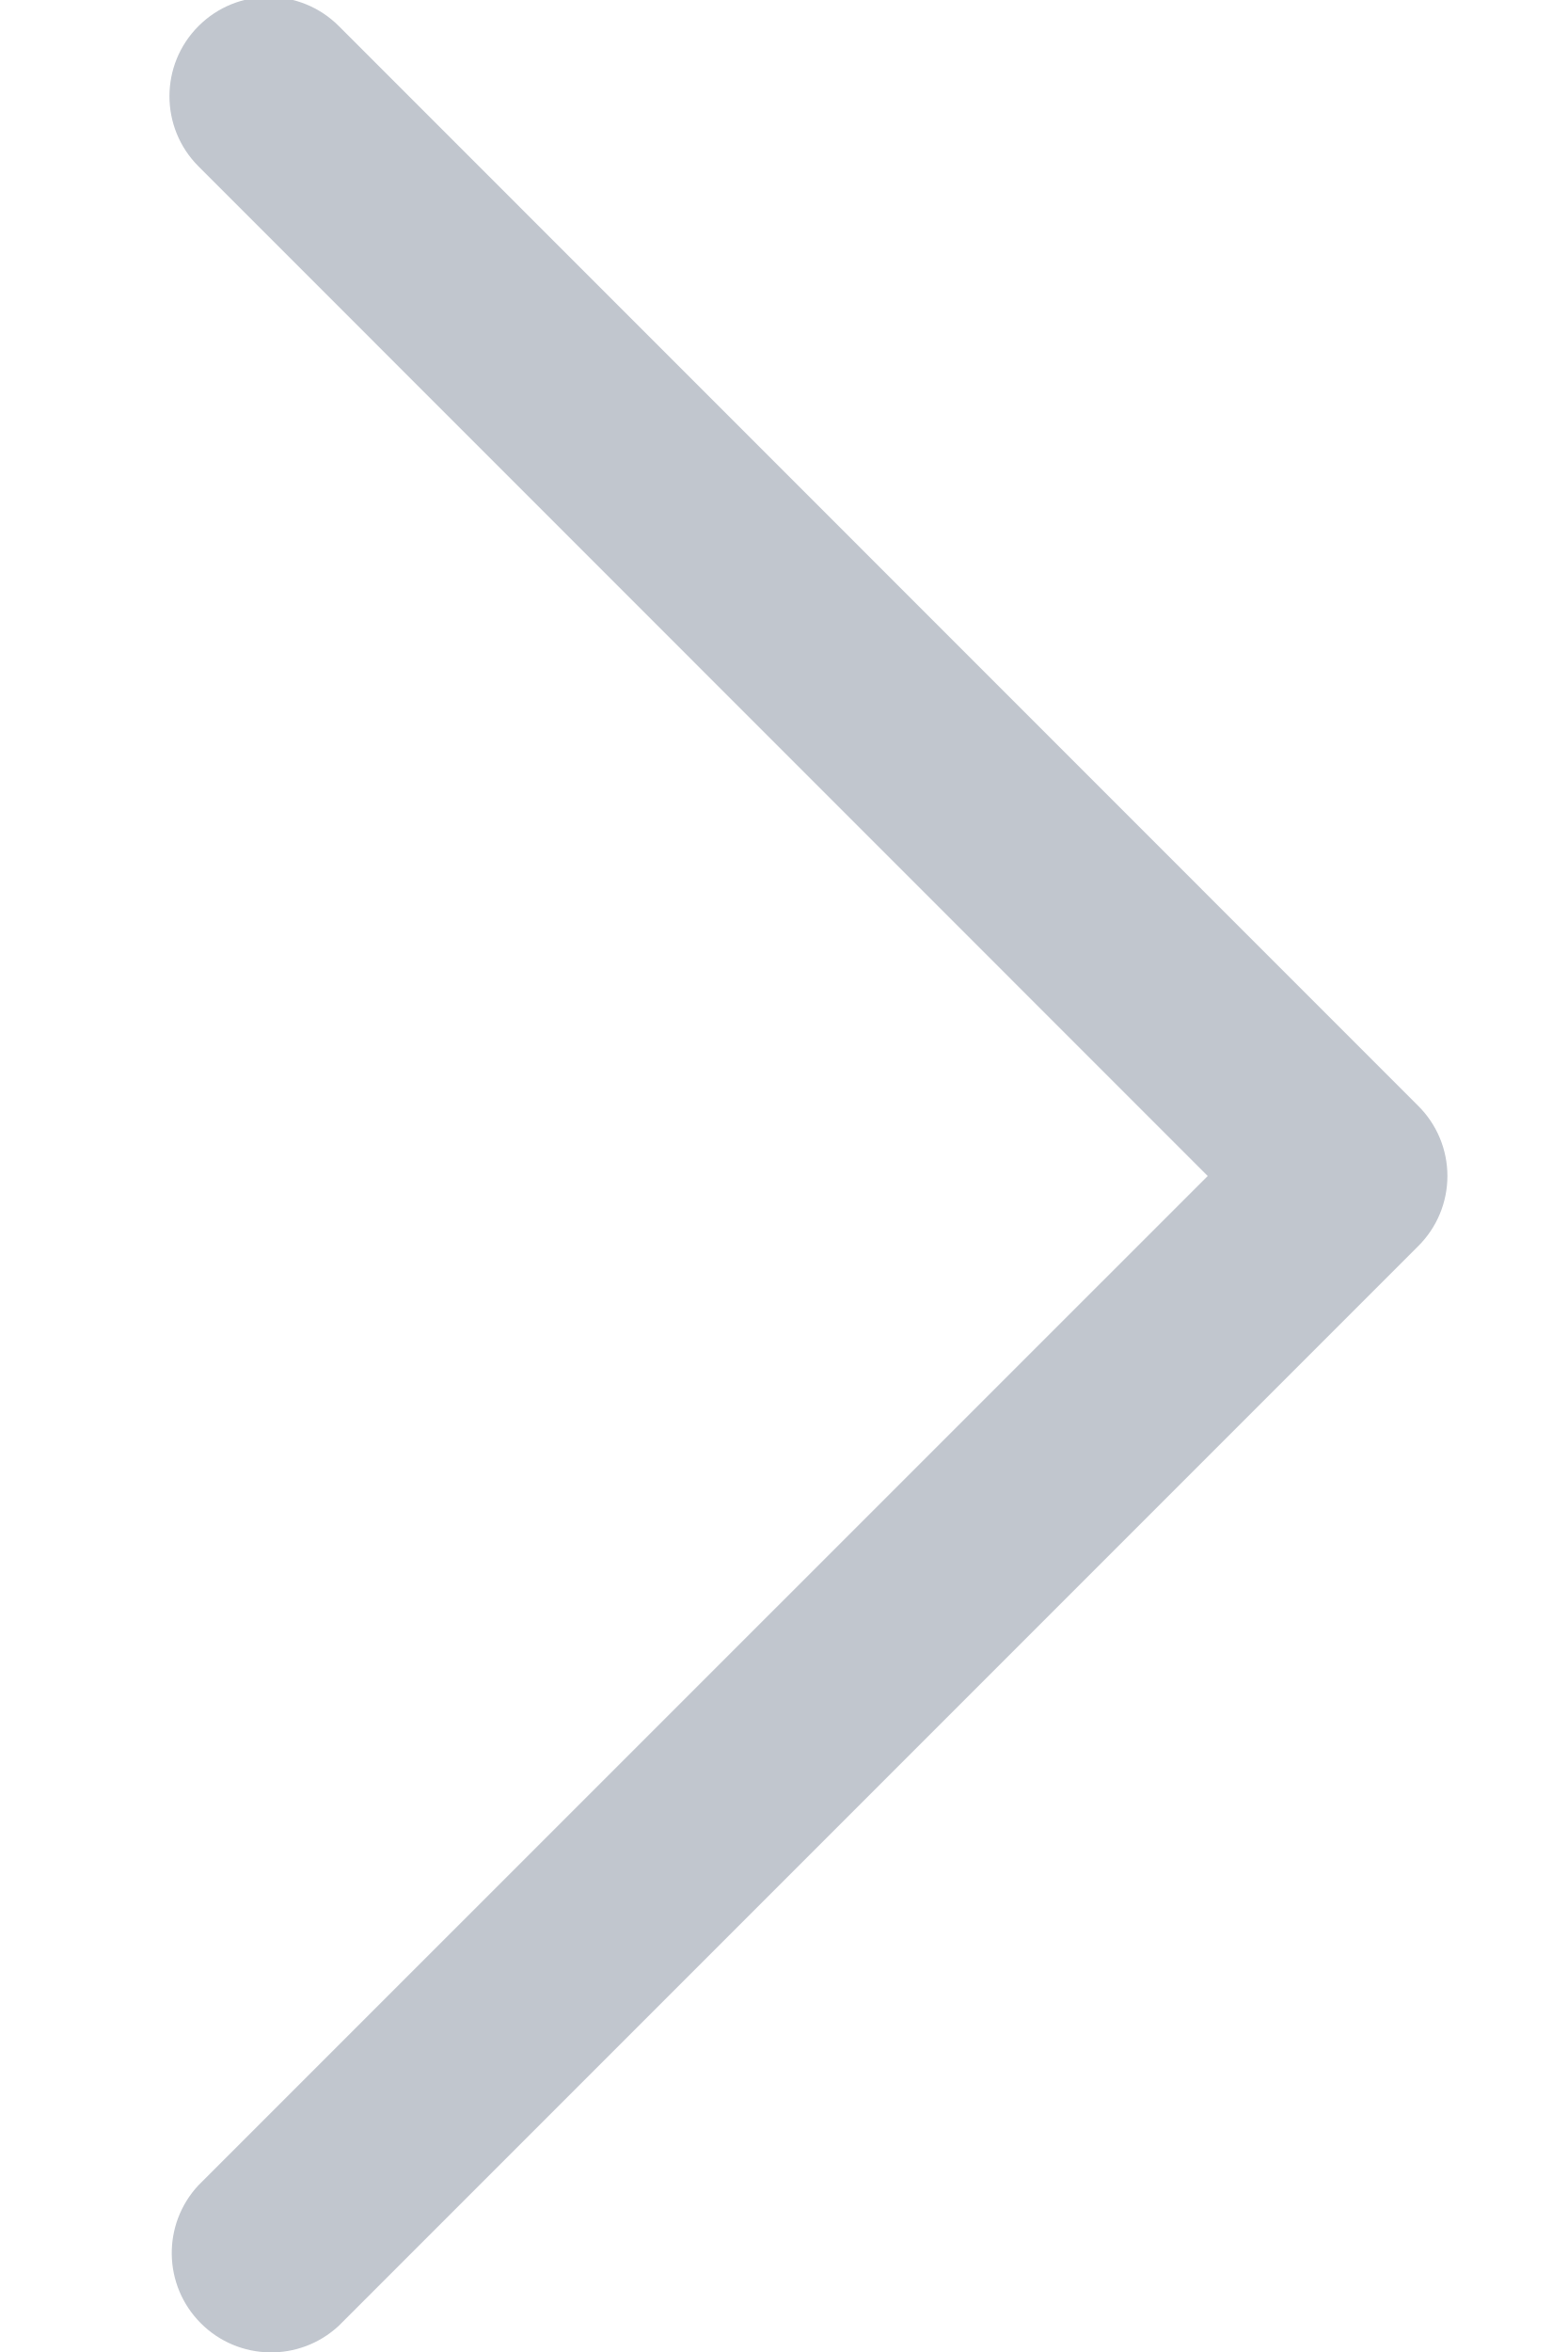
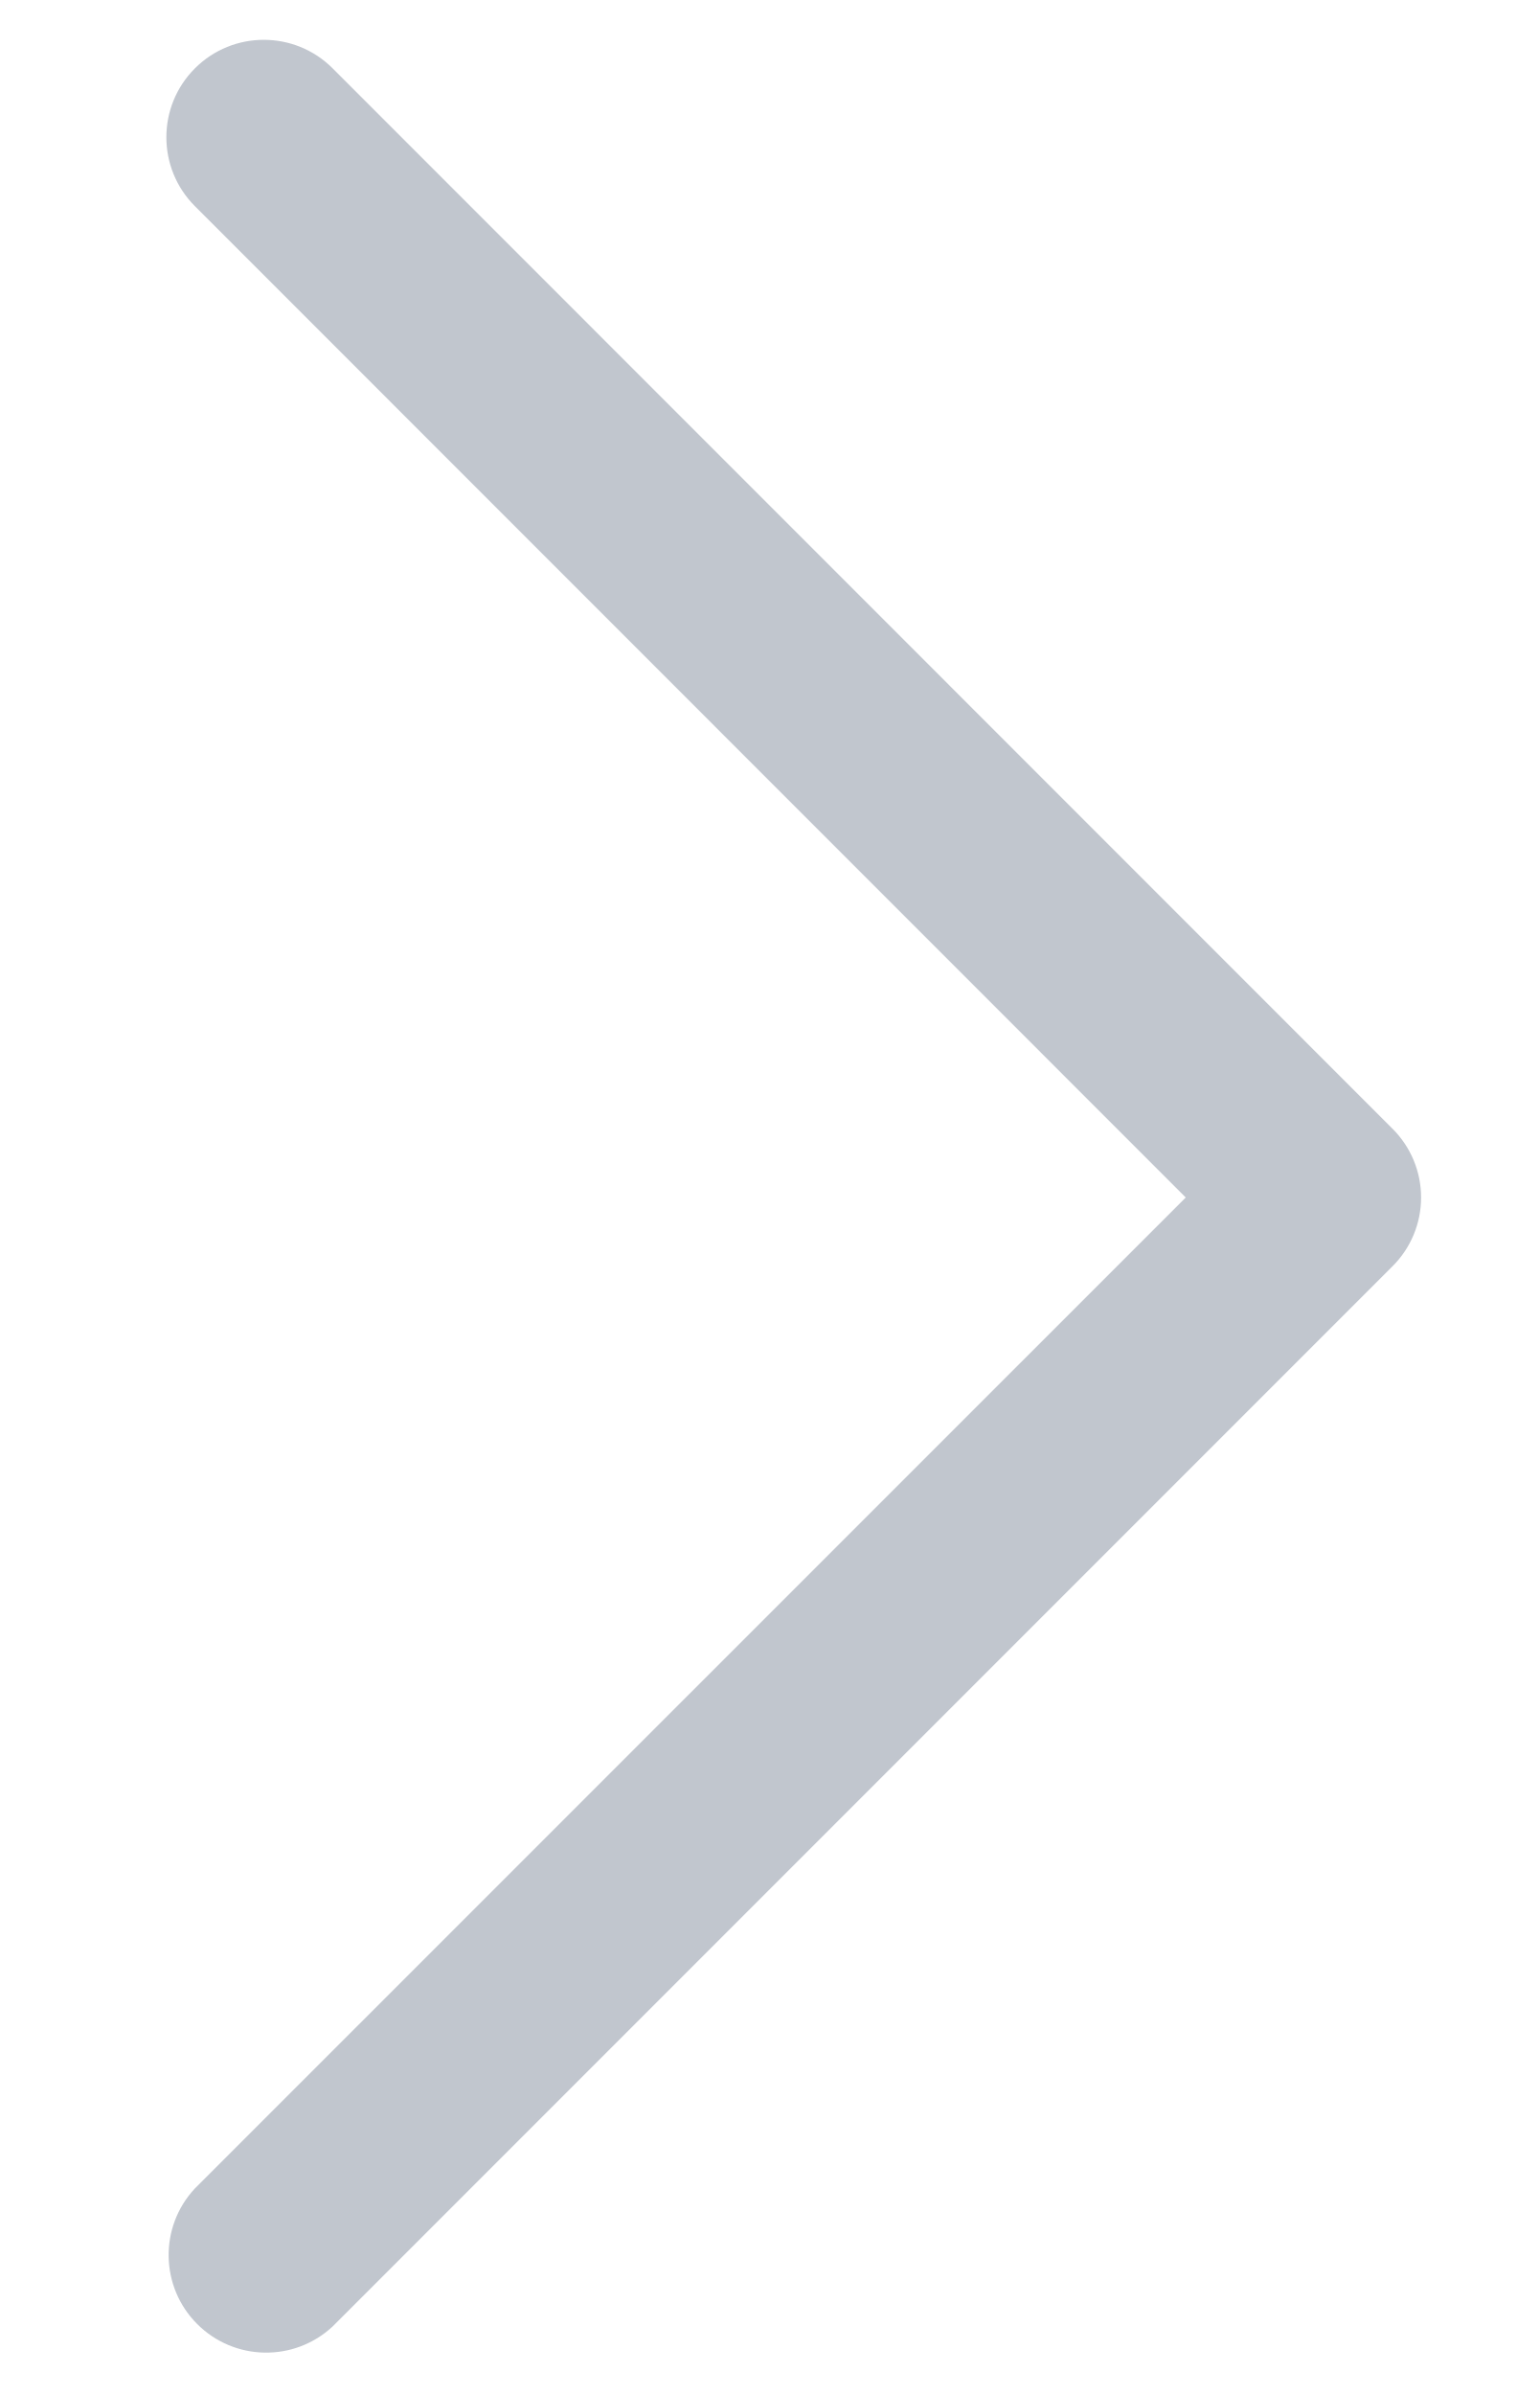
- <svg xmlns="http://www.w3.org/2000/svg" width="8" height="12" viewBox="0 0 8 12">
+ <svg xmlns="http://www.w3.org/2000/svg" width="9" height="14" viewBox="0 0 8 12">
  <path fill="#C1C6CE" d="M7.237 5.642L1.729.133a.506.506 0 1 0-.716.716L6.163 6l-5.151 5.15a.507.507 0 0 0 .716.717l5.509-5.509a.504.504 0 0 0 0-.716z" />
</svg>
